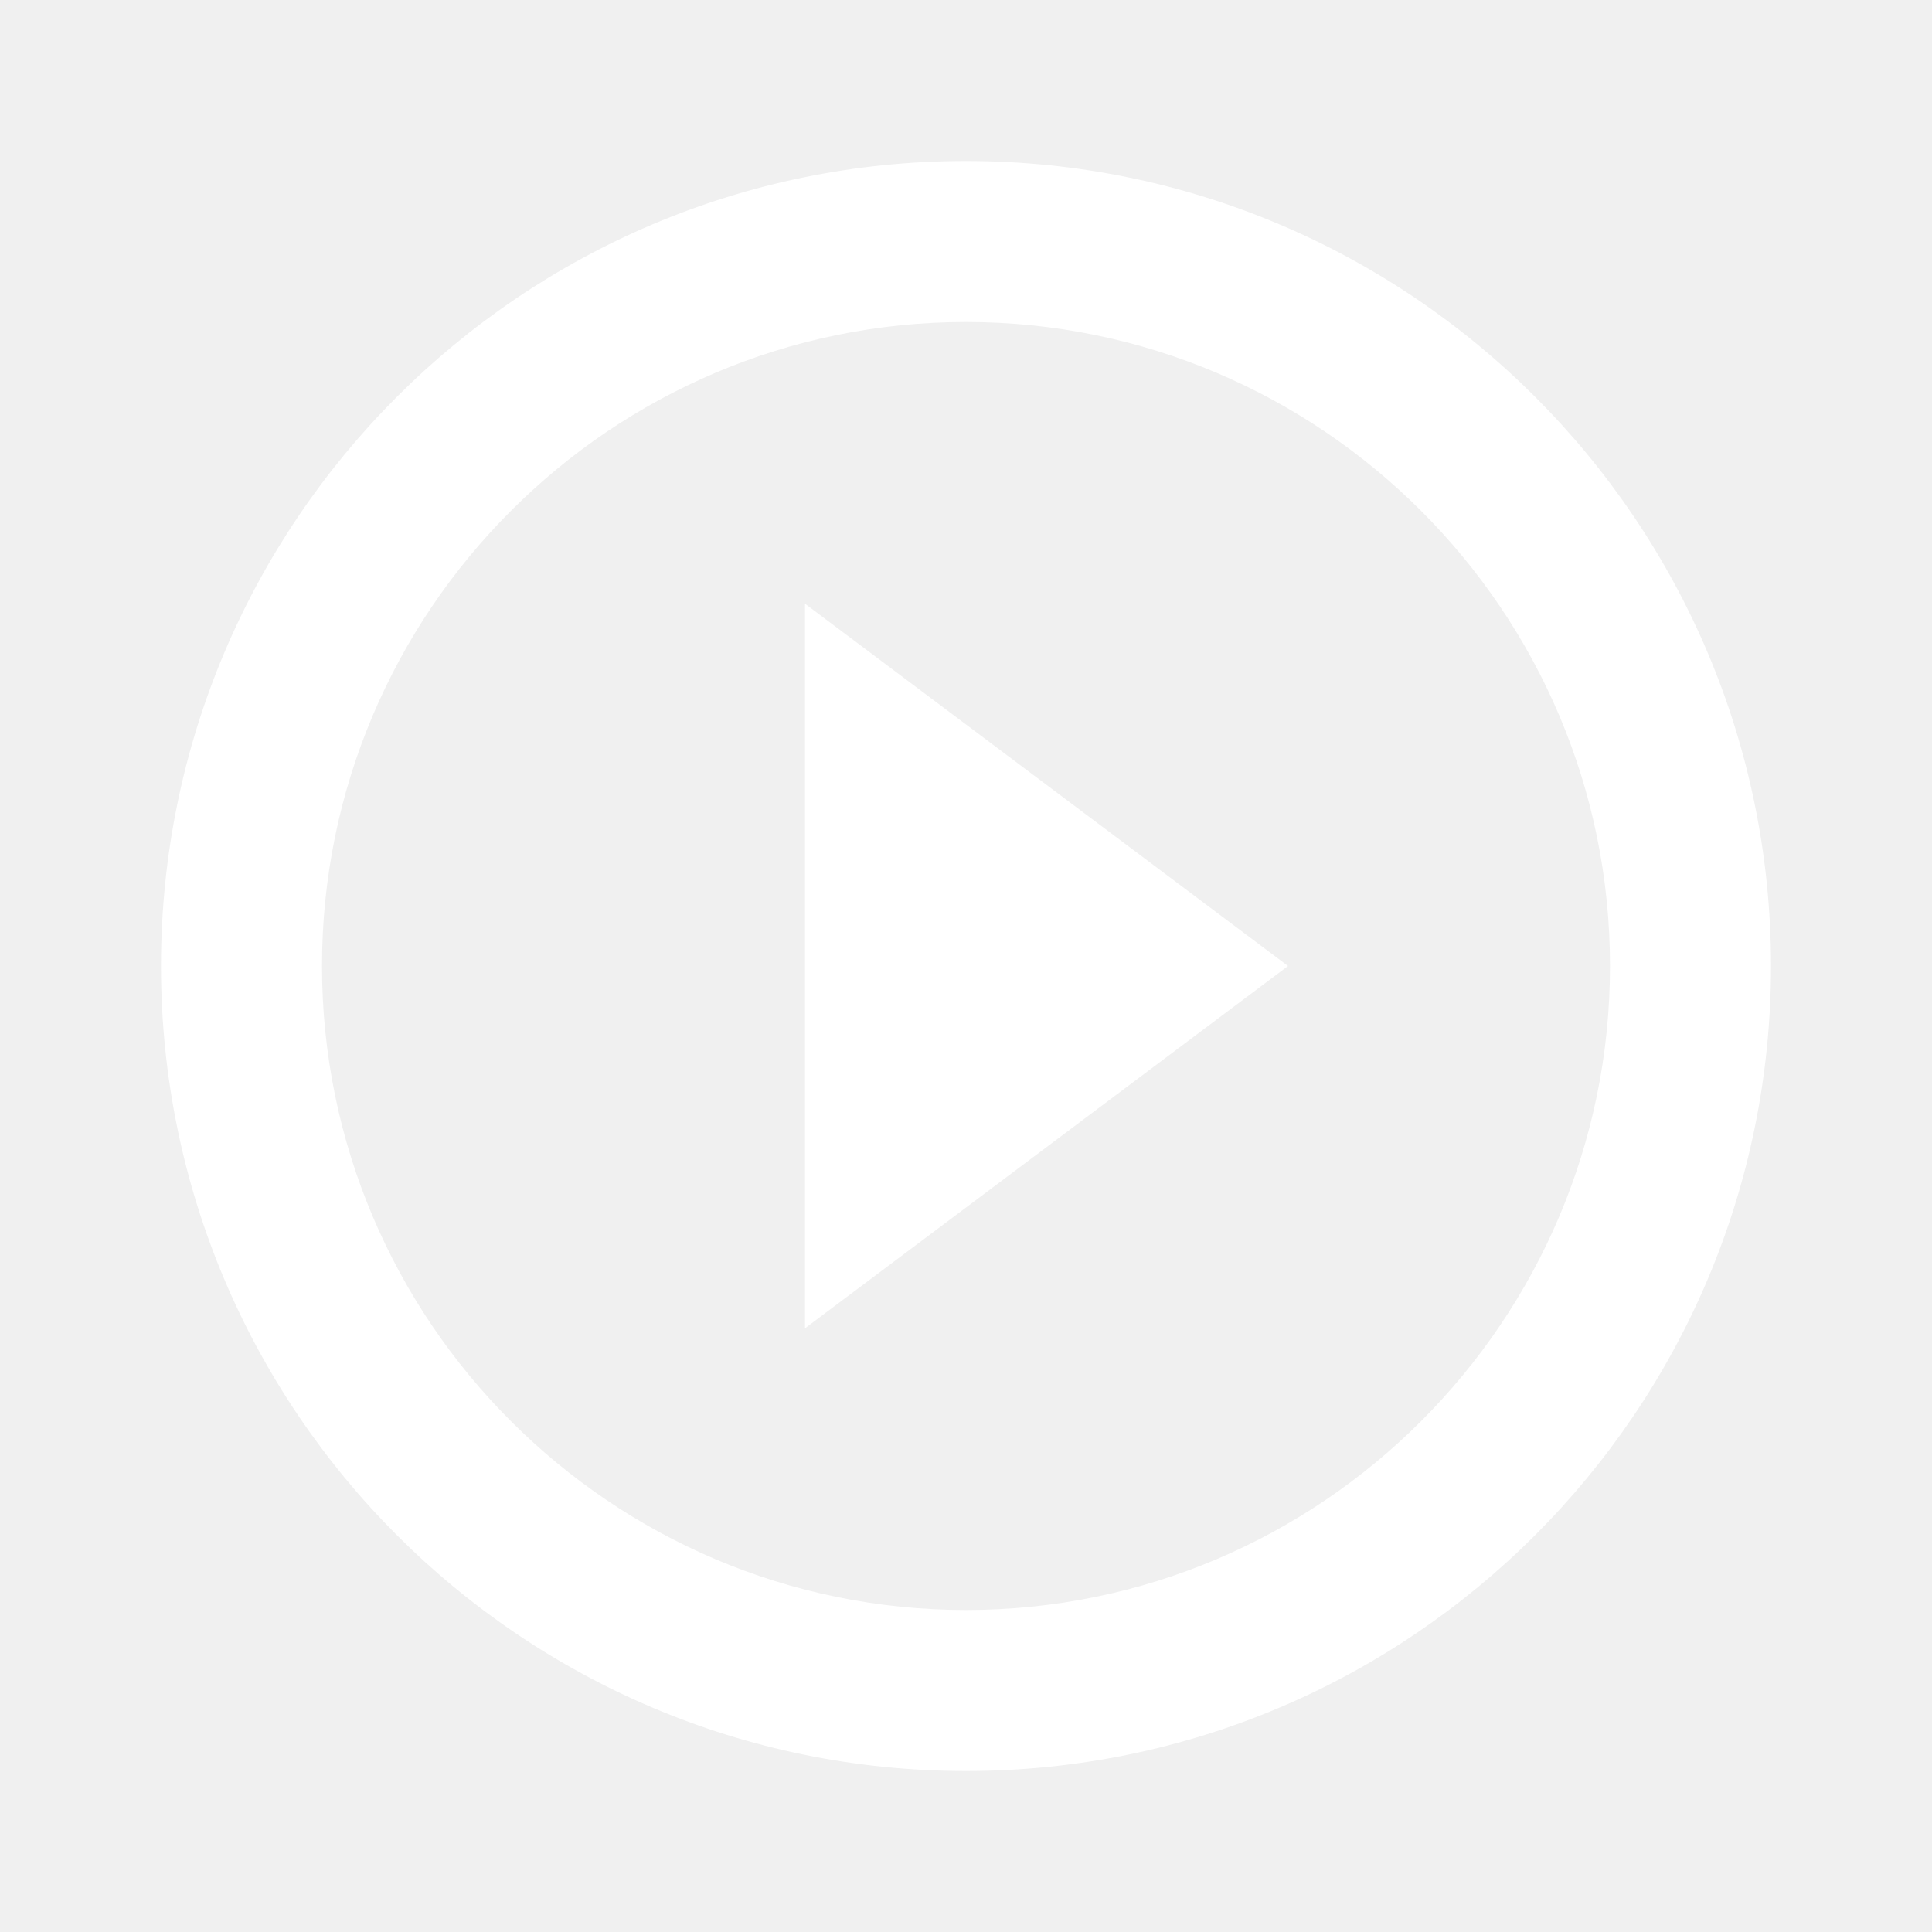
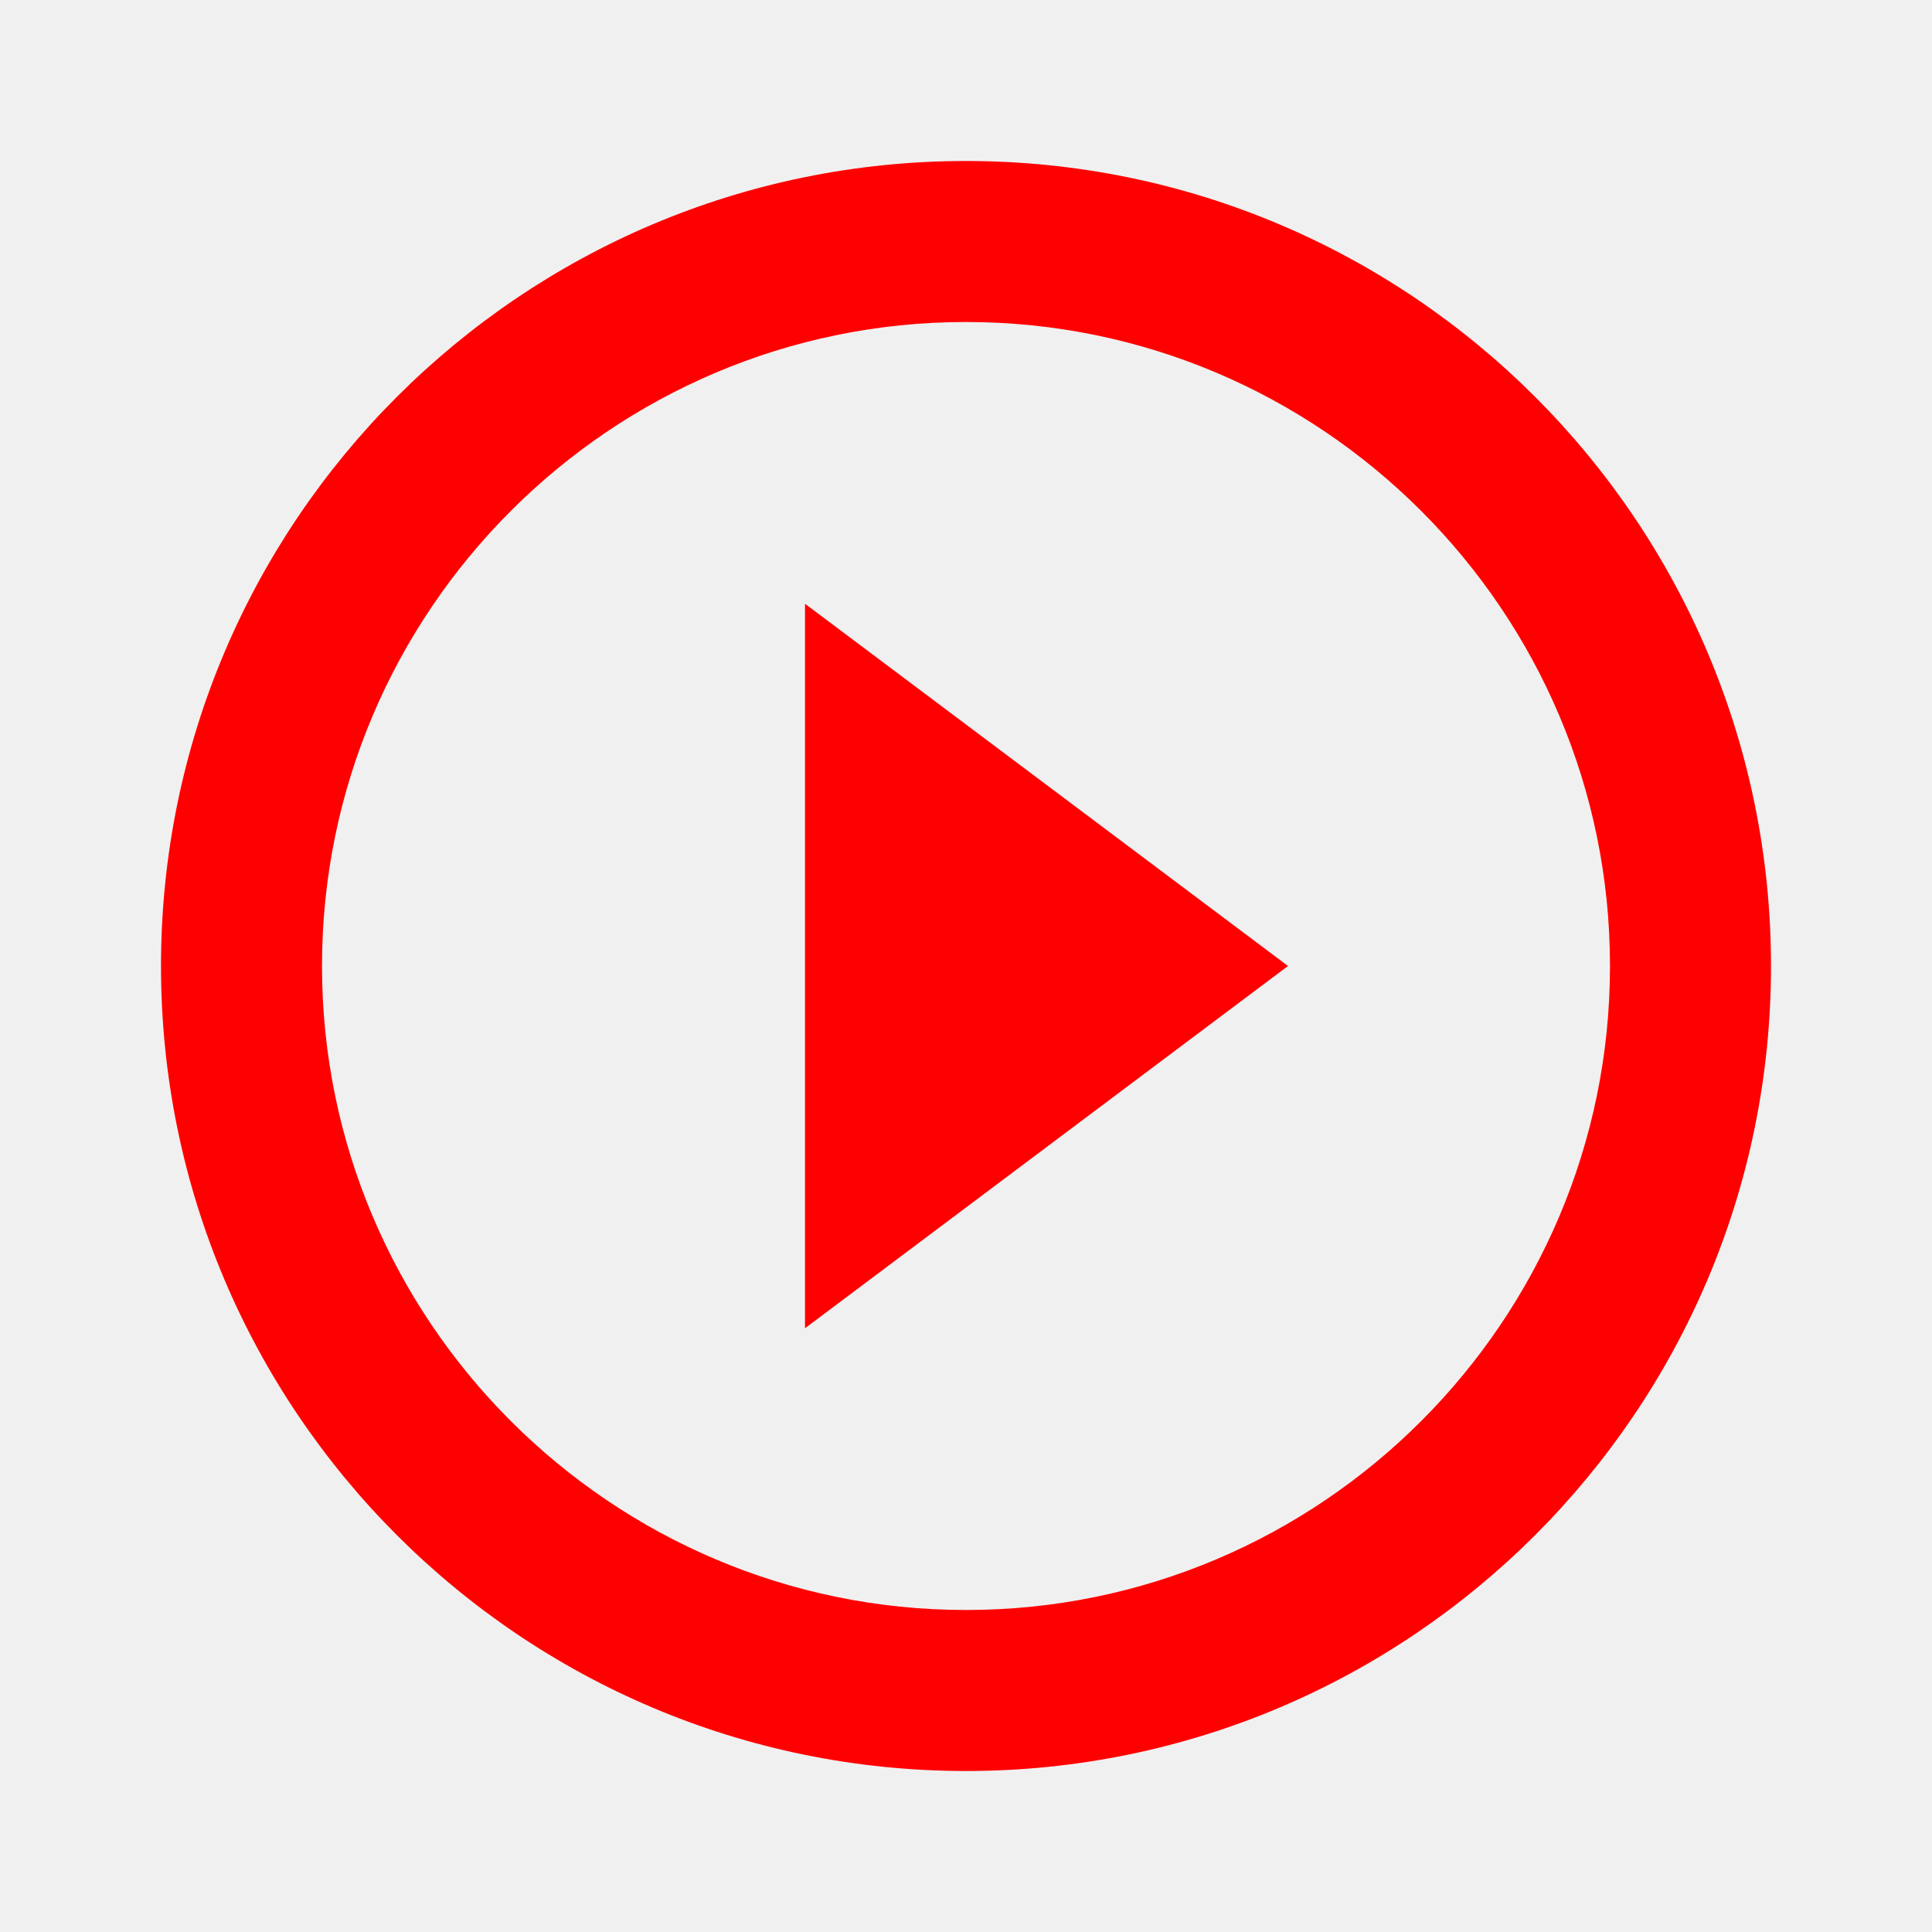
- <svg xmlns="http://www.w3.org/2000/svg" height="24px" viewBox="0 0 24 24" width="24px" fill="#FFFFFF">
+ <svg xmlns="http://www.w3.org/2000/svg" height="24px" viewBox="0 0 24 24" width="24px" fill="#F00">
  <path d="M0 0h24v24H0V0z" fill="none" />
  <path d="M10 16.5l6-4.5-6-4.5zM12 2C6.48 2 2 6.48 2 12s4.48 10 10 10 10-4.48 10-10S17.52 2 12 2zm0 18c-4.41 0-8-3.59-8-8s3.59-8 8-8 8 3.59 8 8-3.59 8-8 8z" />
</svg>
